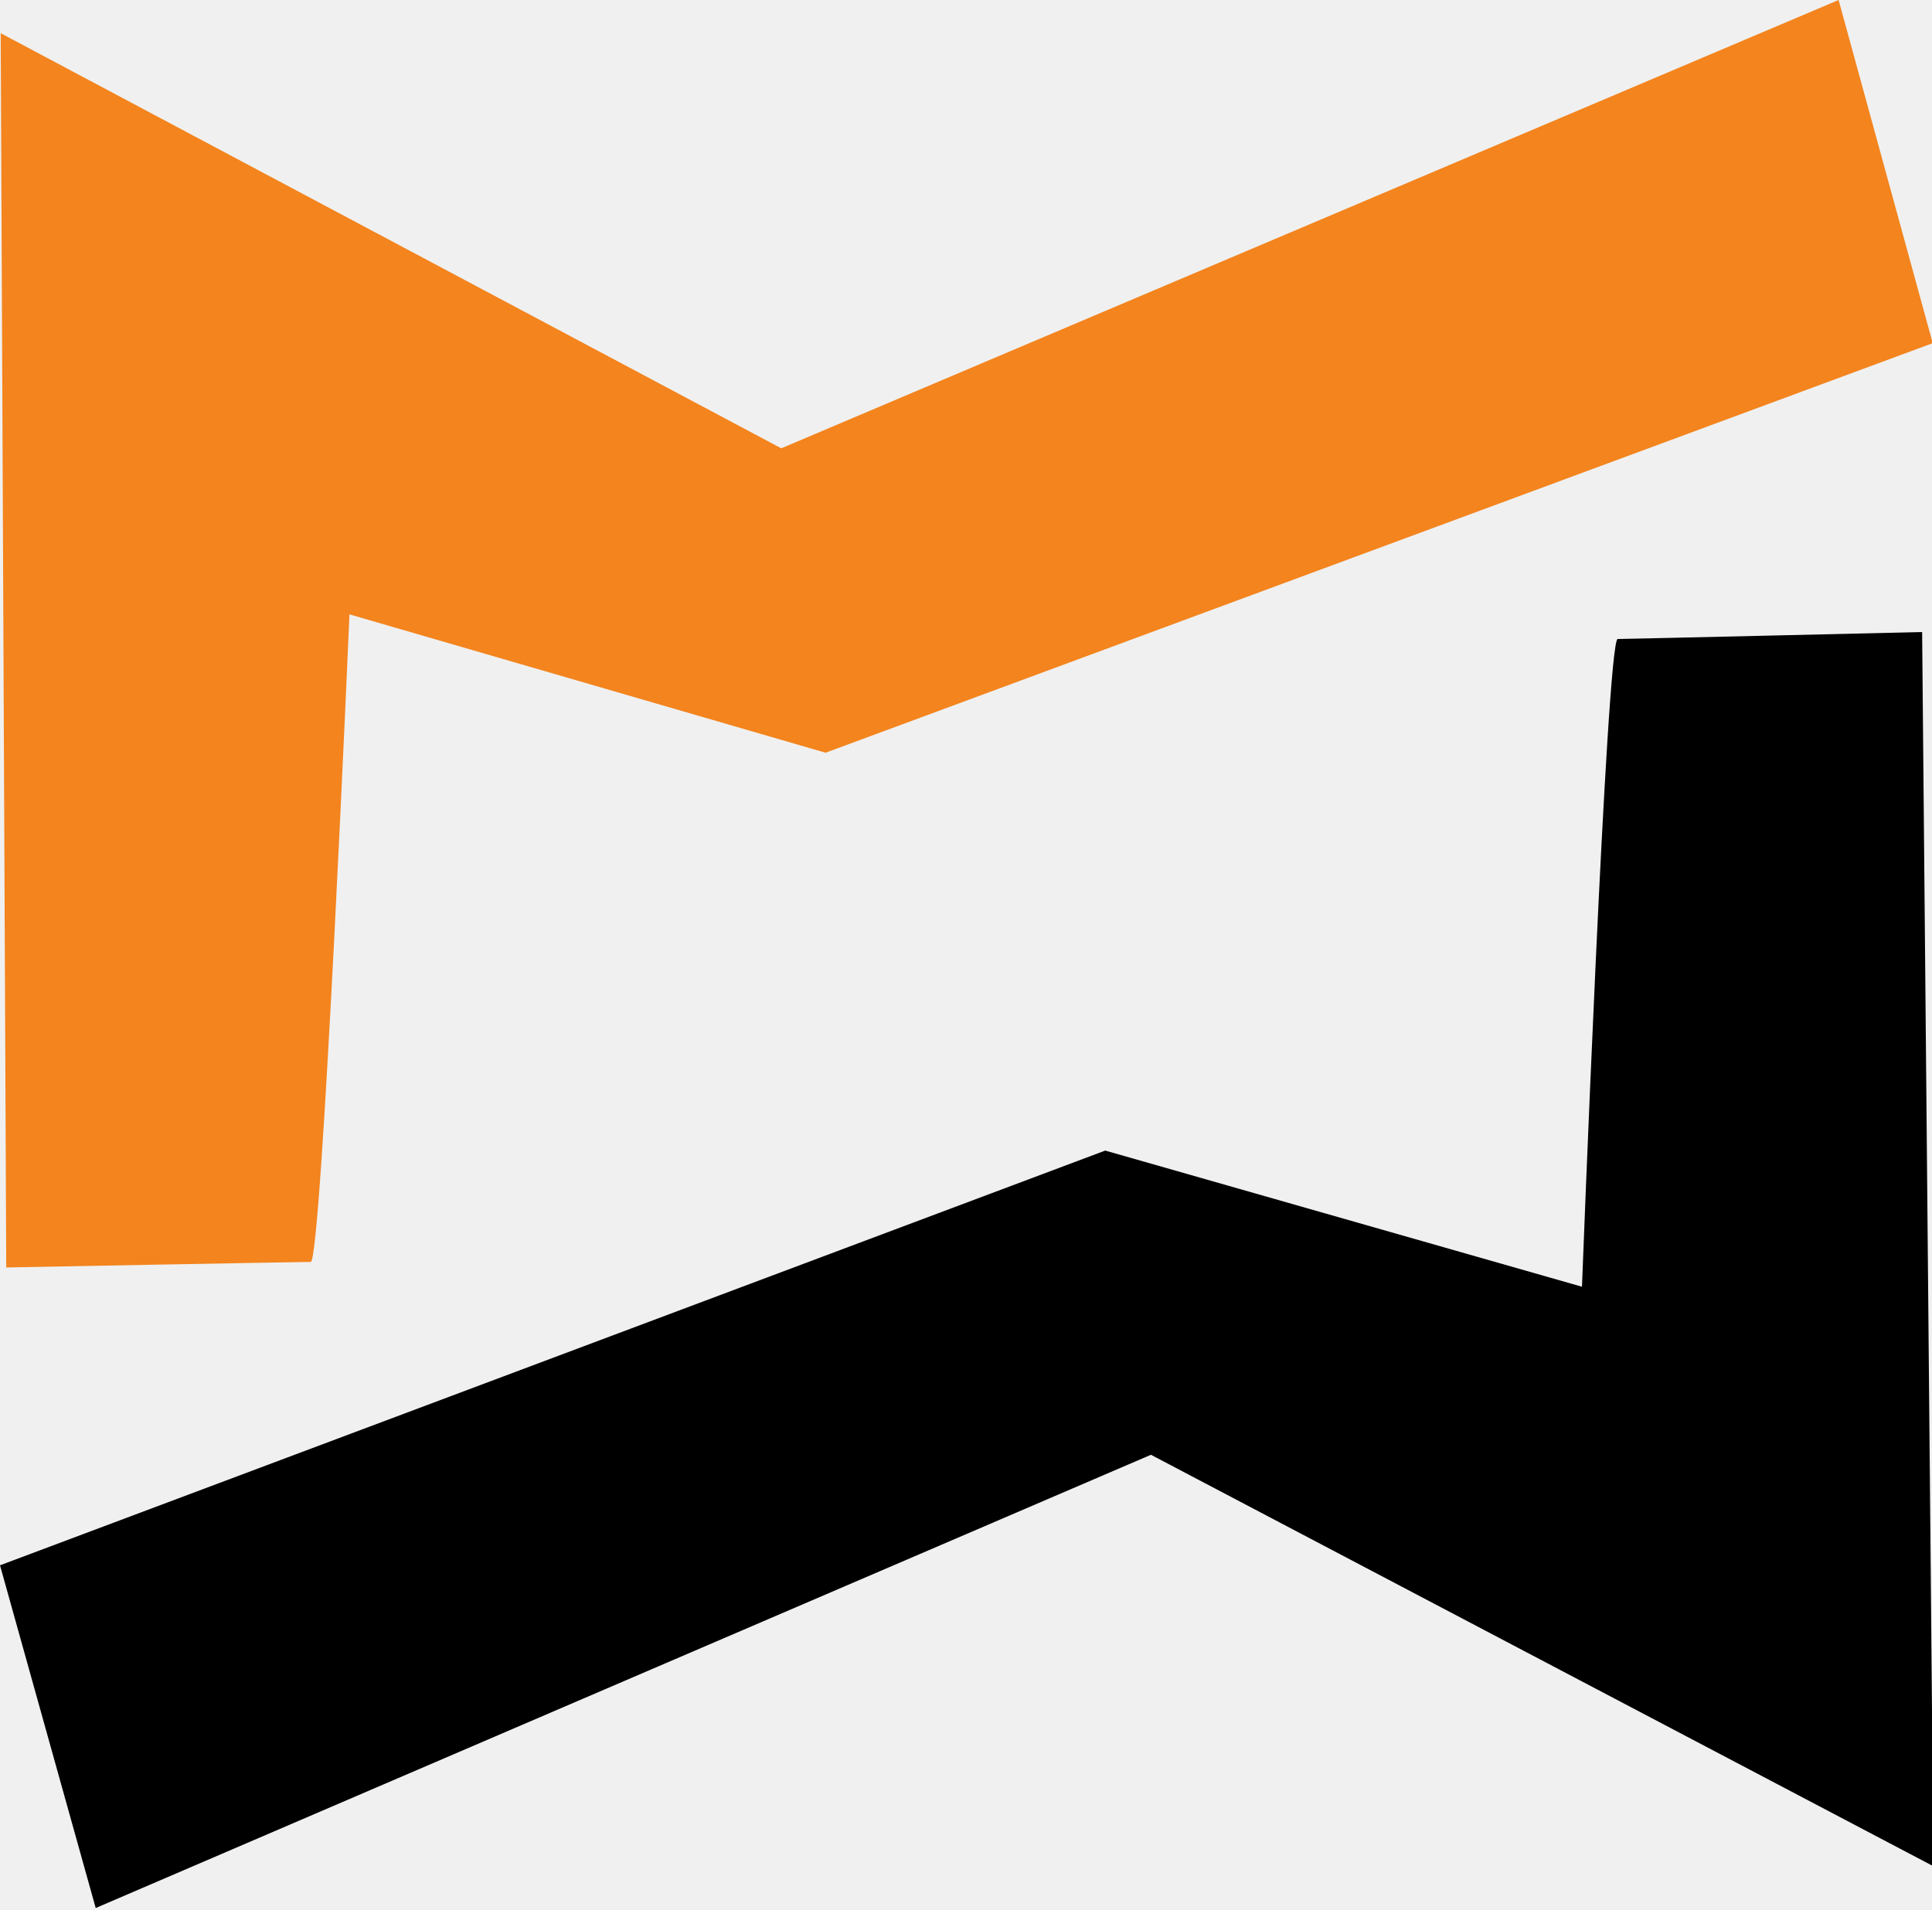
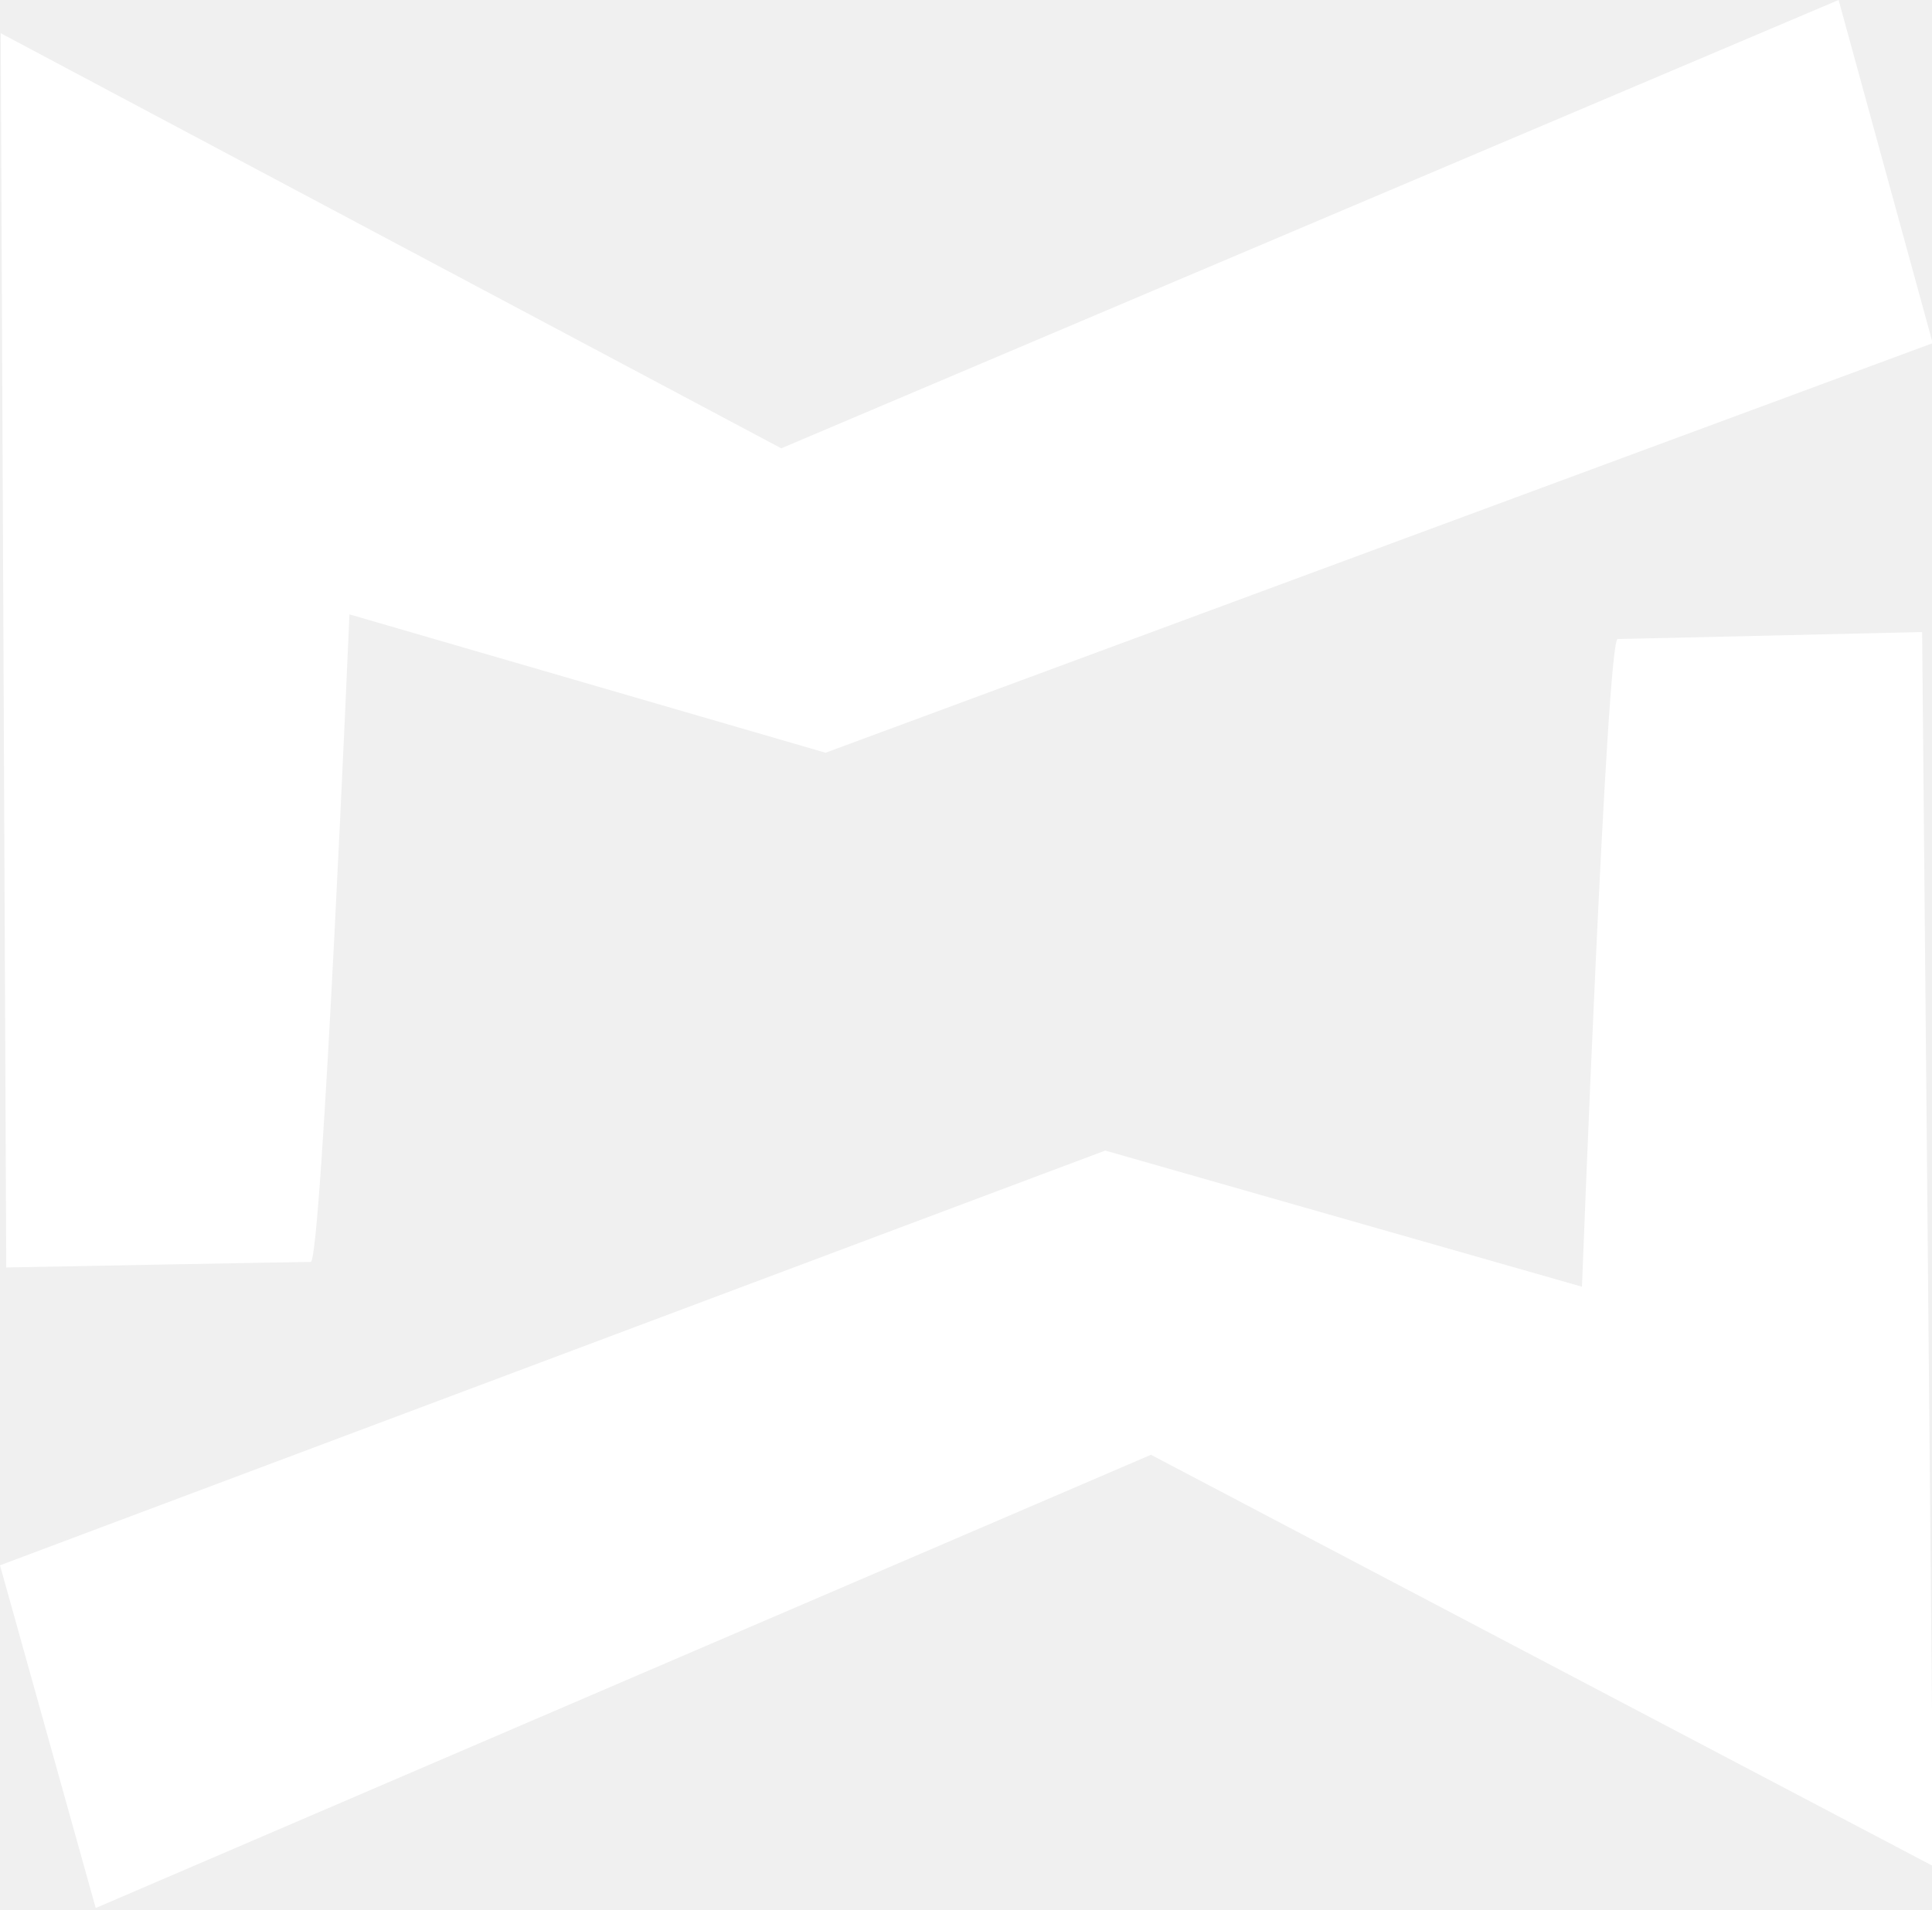
<svg xmlns="http://www.w3.org/2000/svg" width="349" height="345">
  <g>
-     <path stroke-width="0" id="svg_1" d="m56.128,228c-2,0 -55,1 -55,1c0,0 -1,-223 -1,-223c0,0 141,75 141,75c0,0 191,-81 191,-81c0,0 17,62 17,62c0,0 -200,74 -200,74c0,0 -86,-25 -86,-25c0,0 -5,117 -7,117z" stroke="#000" fill="#f3841e" />
-     <path transform="rotate(179.733 174.253 229.5)" stroke-width="0" id="svg_2" d="m55.753,343c-2,0 -55,1 -55,1c0,0 -1,-223 -1,-223c0,0 141,75 141,75c0,0 191,-81 191,-81c0,0 17,62 17,62c0,0 -200,74 -200,74c0,0 -86,-25 -86,-25c0,0 -5,117 -7,117z" stroke="#000" fill="#000000" />
+     <path stroke-width="0" id="svg_1" d="m56.128,228c-2,0 -55,1 -55,1c0,0 -1,-223 -1,-223c0,0 141,75 141,75c0,0 191,-81 191,-81c0,0 17,62 17,62c0,0 -200,74 -200,74c0,0 -86,-25 -86,-25c0,0 -5,117 -7,117z" stroke="#000" fill="#fff" />
+     <path transform="rotate(179.733 174.253 229.5)" stroke-width="0" id="svg_2" d="m55.753,343c-2,0 -55,1 -55,1c0,0 -1,-223 -1,-223c0,0 141,75 141,75c0,0 191,-81 191,-81c0,0 17,62 17,62c0,0 -200,74 -200,74c0,0 -86,-25 -86,-25c0,0 -5,117 -7,117z" stroke="#000" fill="#fff" />
  </g>
</svg>
